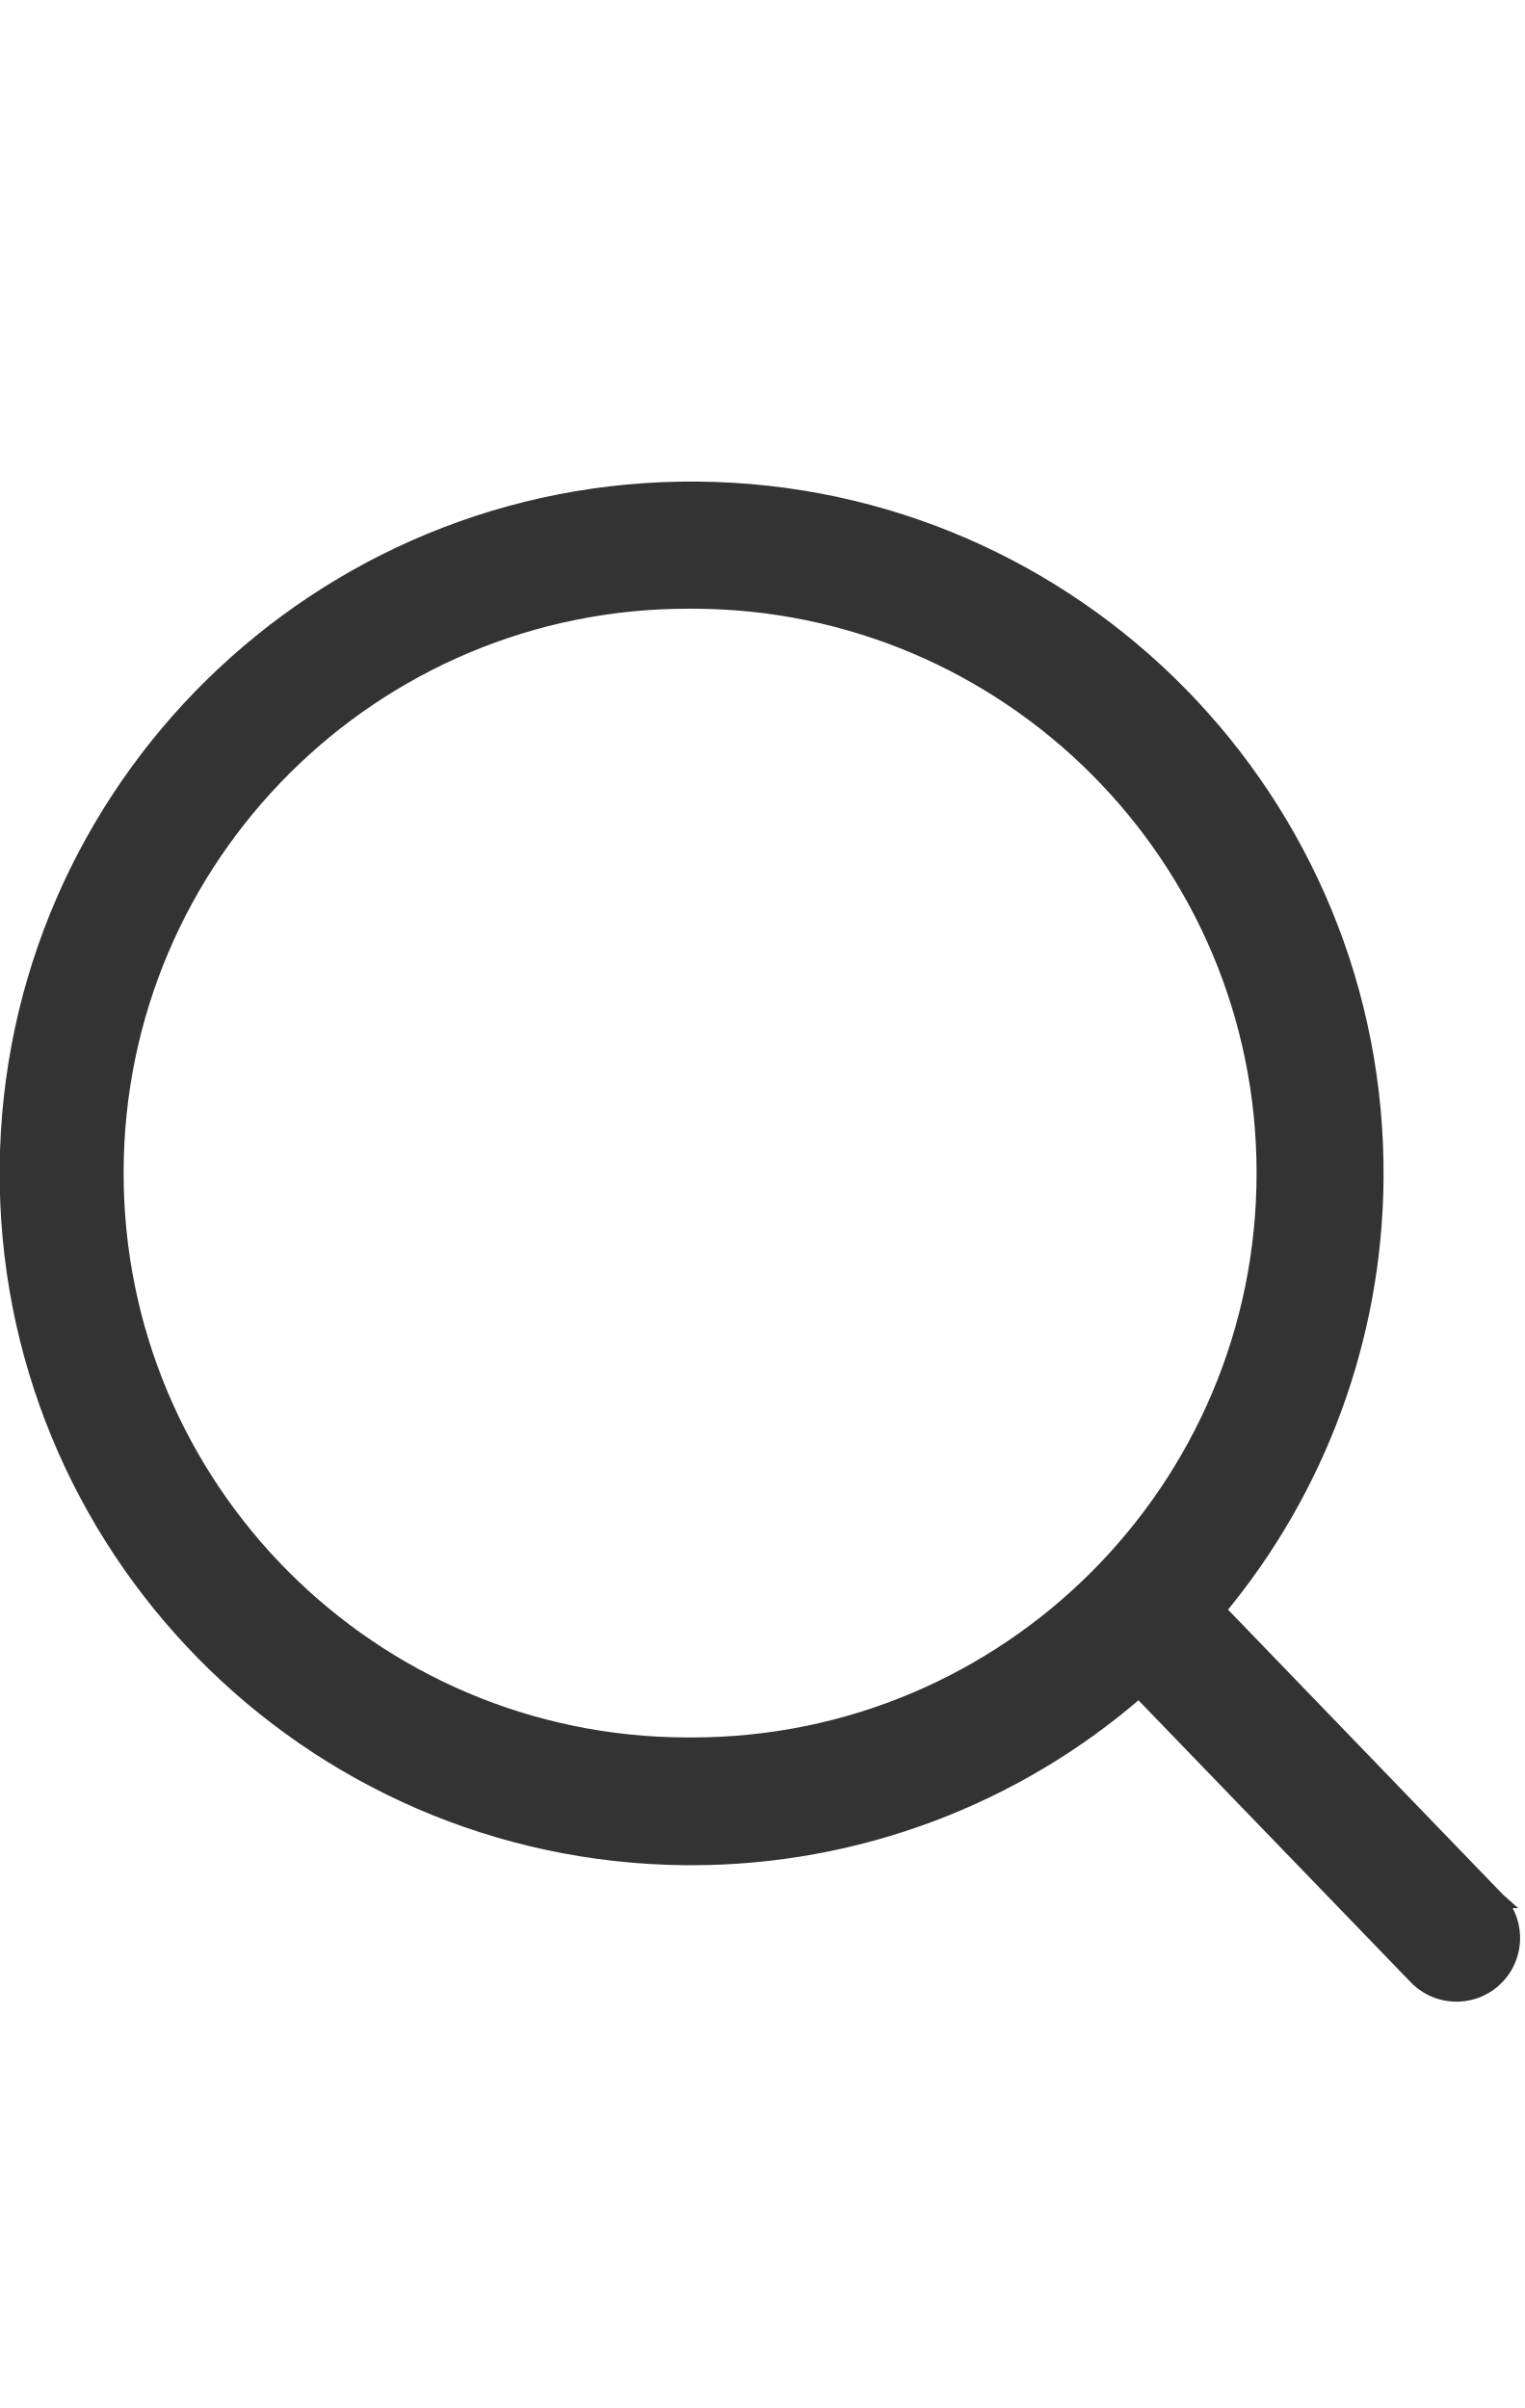
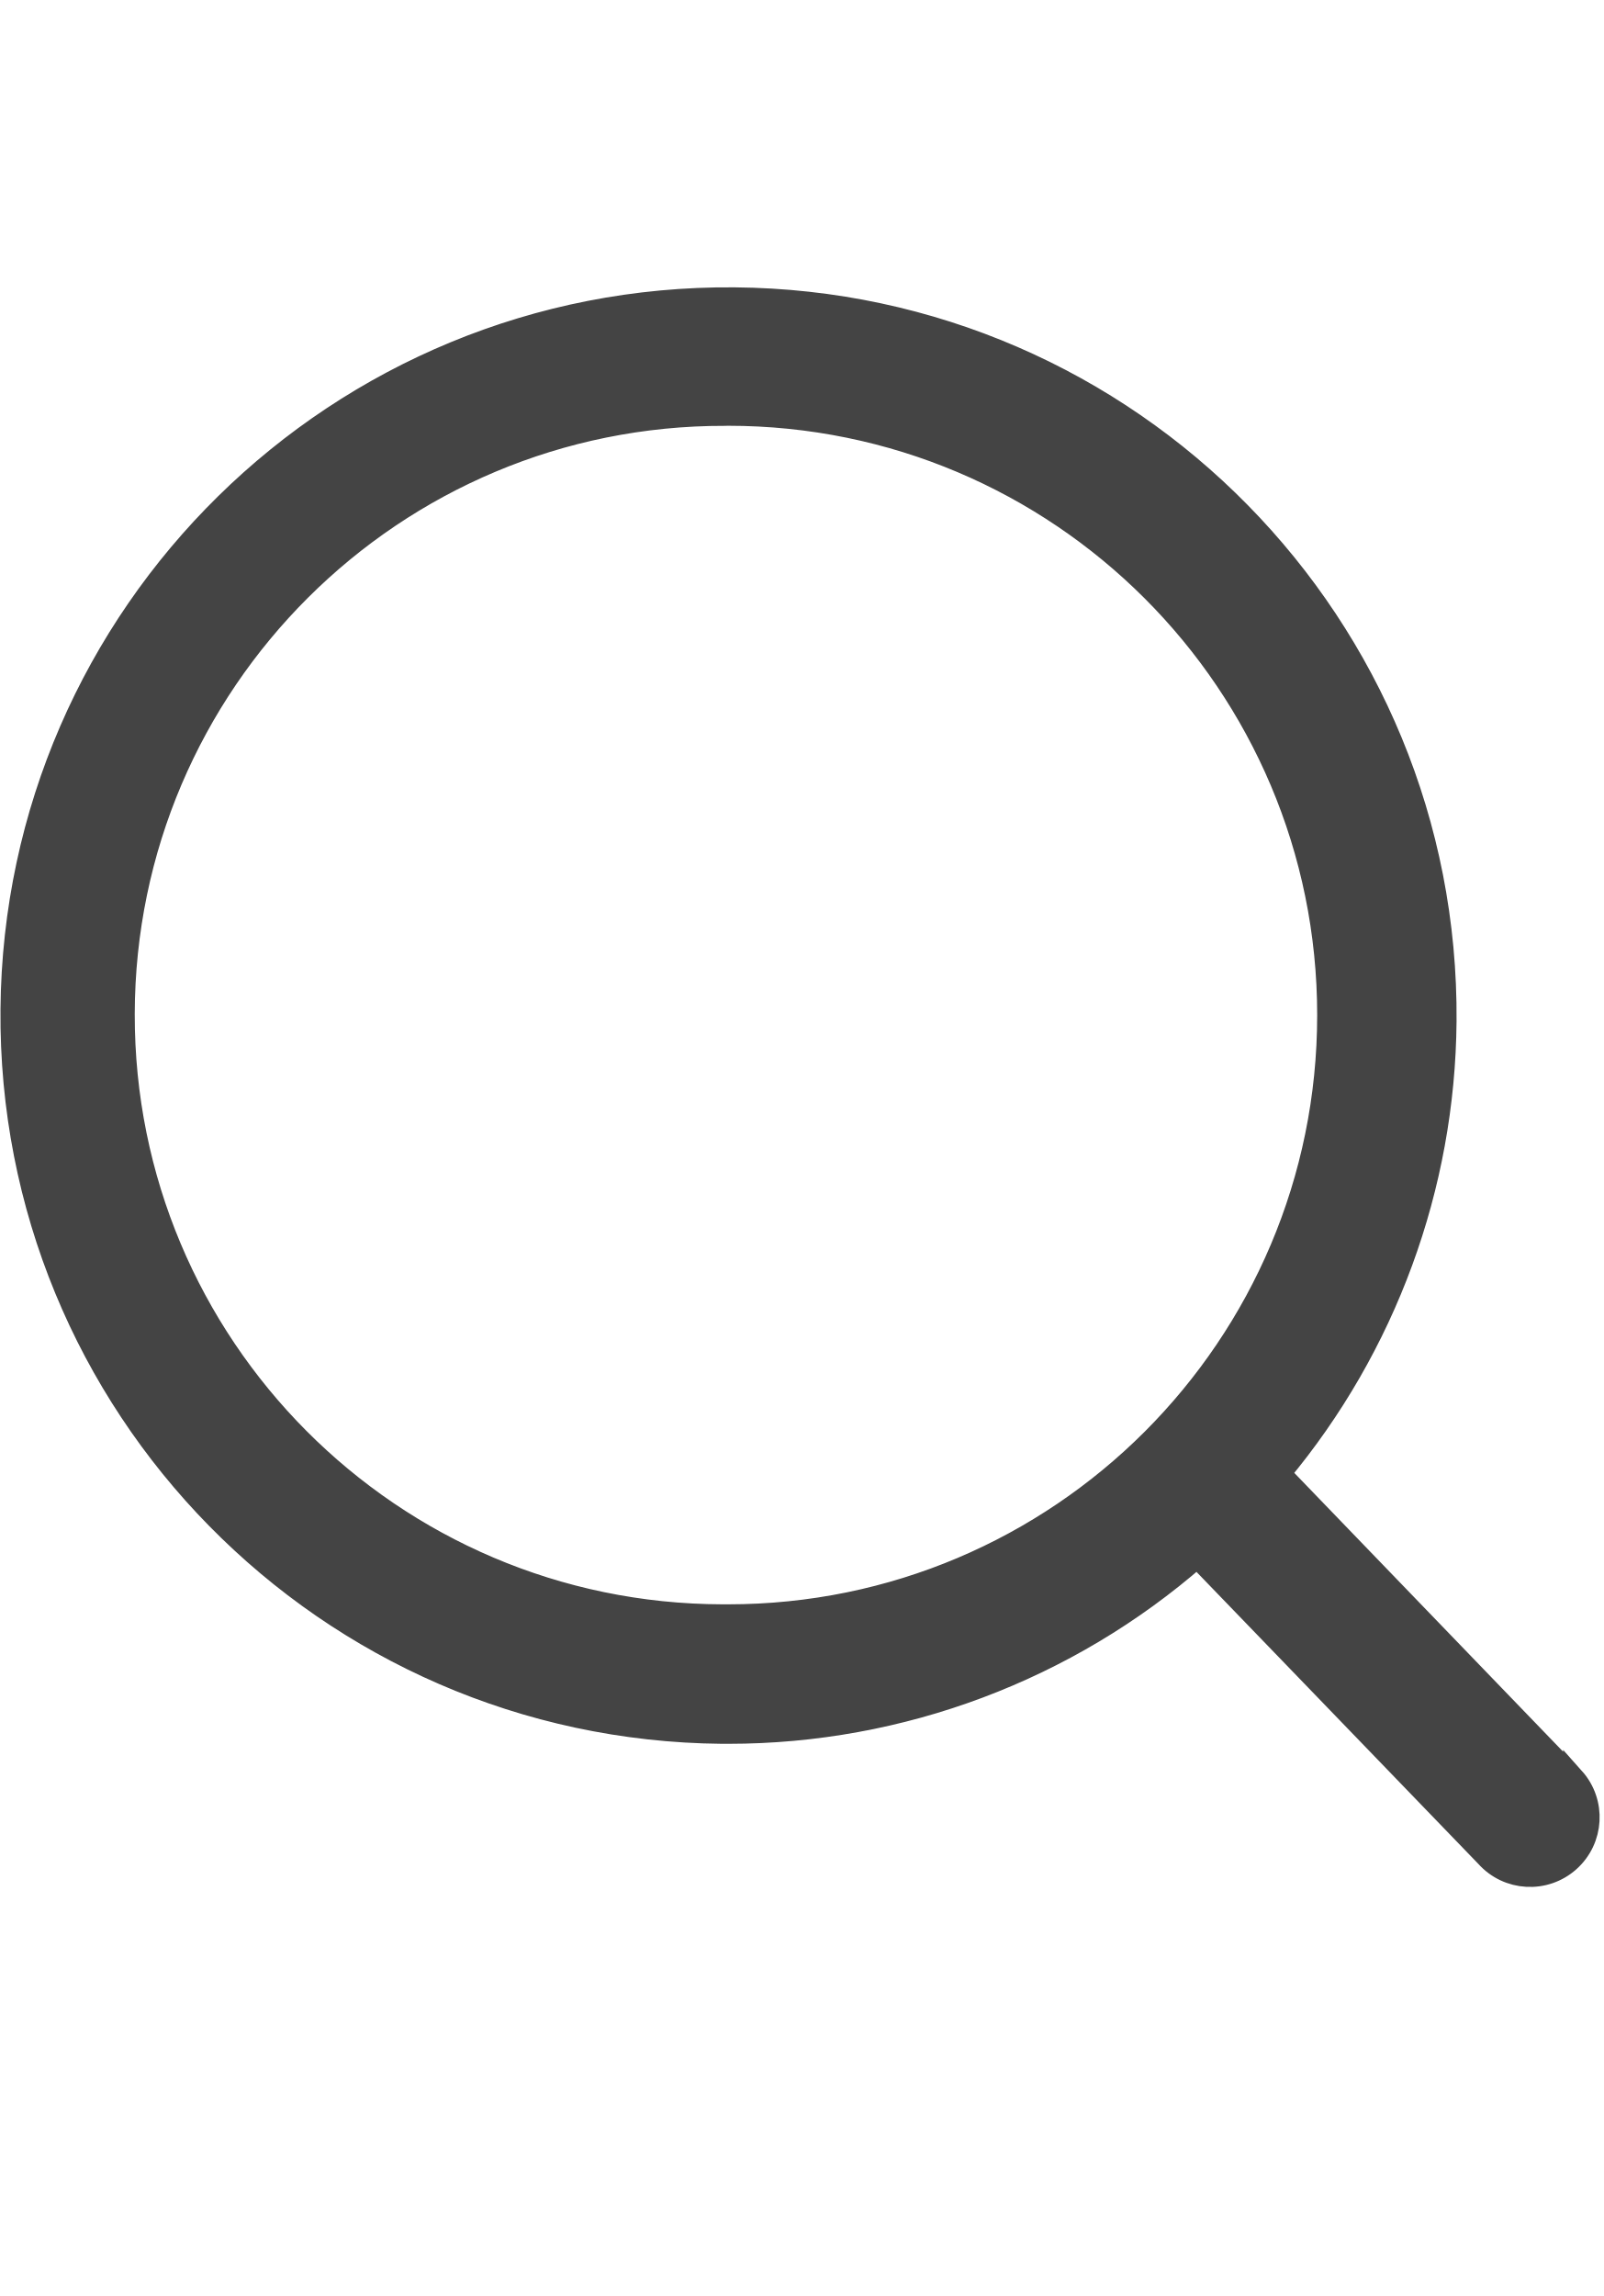
- <svg xmlns="http://www.w3.org/2000/svg" width="20.251" height="32" viewbox="0,0,20.251,32">
+ <svg xmlns="http://www.w3.org/2000/svg" width="22.358" height="32" viewBox="0 0 22.358 32">
  <defs>
-     <clipPath id="a">
-       <path style="fill:none" d="M1.9-4h20.251v32H1.9z" />
+     <clipPath id="clip-path">
+       <rect y="-4" width="22.358" height="32" fill="none" />
    </clipPath>
  </defs>
-   <g data-name="스크롤 그룹 66" transform="translate(-1.9 4)" style="isolation:isolate;clip-path:url(#a)">
-     <path data-name="패스 11179" d="m186.649 573.474-.009-.008-3.718-3.854a9.062 9.062 0 0 0 2.1-5.725 9.094 9.094 0 1 0-9.172 9.016h.081a9.035 9.035 0 0 0 5.941-2.229l3.663 3.794a.745.745 0 1 0 1.112-.994zM175.9 556.205h.035a7.6 7.6 0 0 1 0 15.2h-.069a7.6 7.6 0 0 1 .031-15.2z" transform="translate(-164.839 -552.216)" style="fill:#333;stroke:#333;stroke-width:.2px" />
+   <g id="돋보기" transform="translate(0 4)" clip-path="url(#clip-path)" style="isolation: isolate">
+     <path id="패스_11154" data-name="패스 11154" d="M188.63,575.35l-.01-.009-4.089-4.239a9.969,9.969,0,0,0,2.313-6.3,10,10,0,1,0-10.09,9.918h.089a9.939,9.939,0,0,0,6.535-2.452l4.029,4.173a.82.82,0,1,0,1.223-1.093Zm-11.83-19h.038a8.363,8.363,0,0,1,0,16.726h-.076a8.362,8.362,0,0,1,.034-16.725Z" transform="translate(-166.688 -554.566)" fill="#444" stroke="#444" stroke-width="0.3" />
  </g>
</svg>
